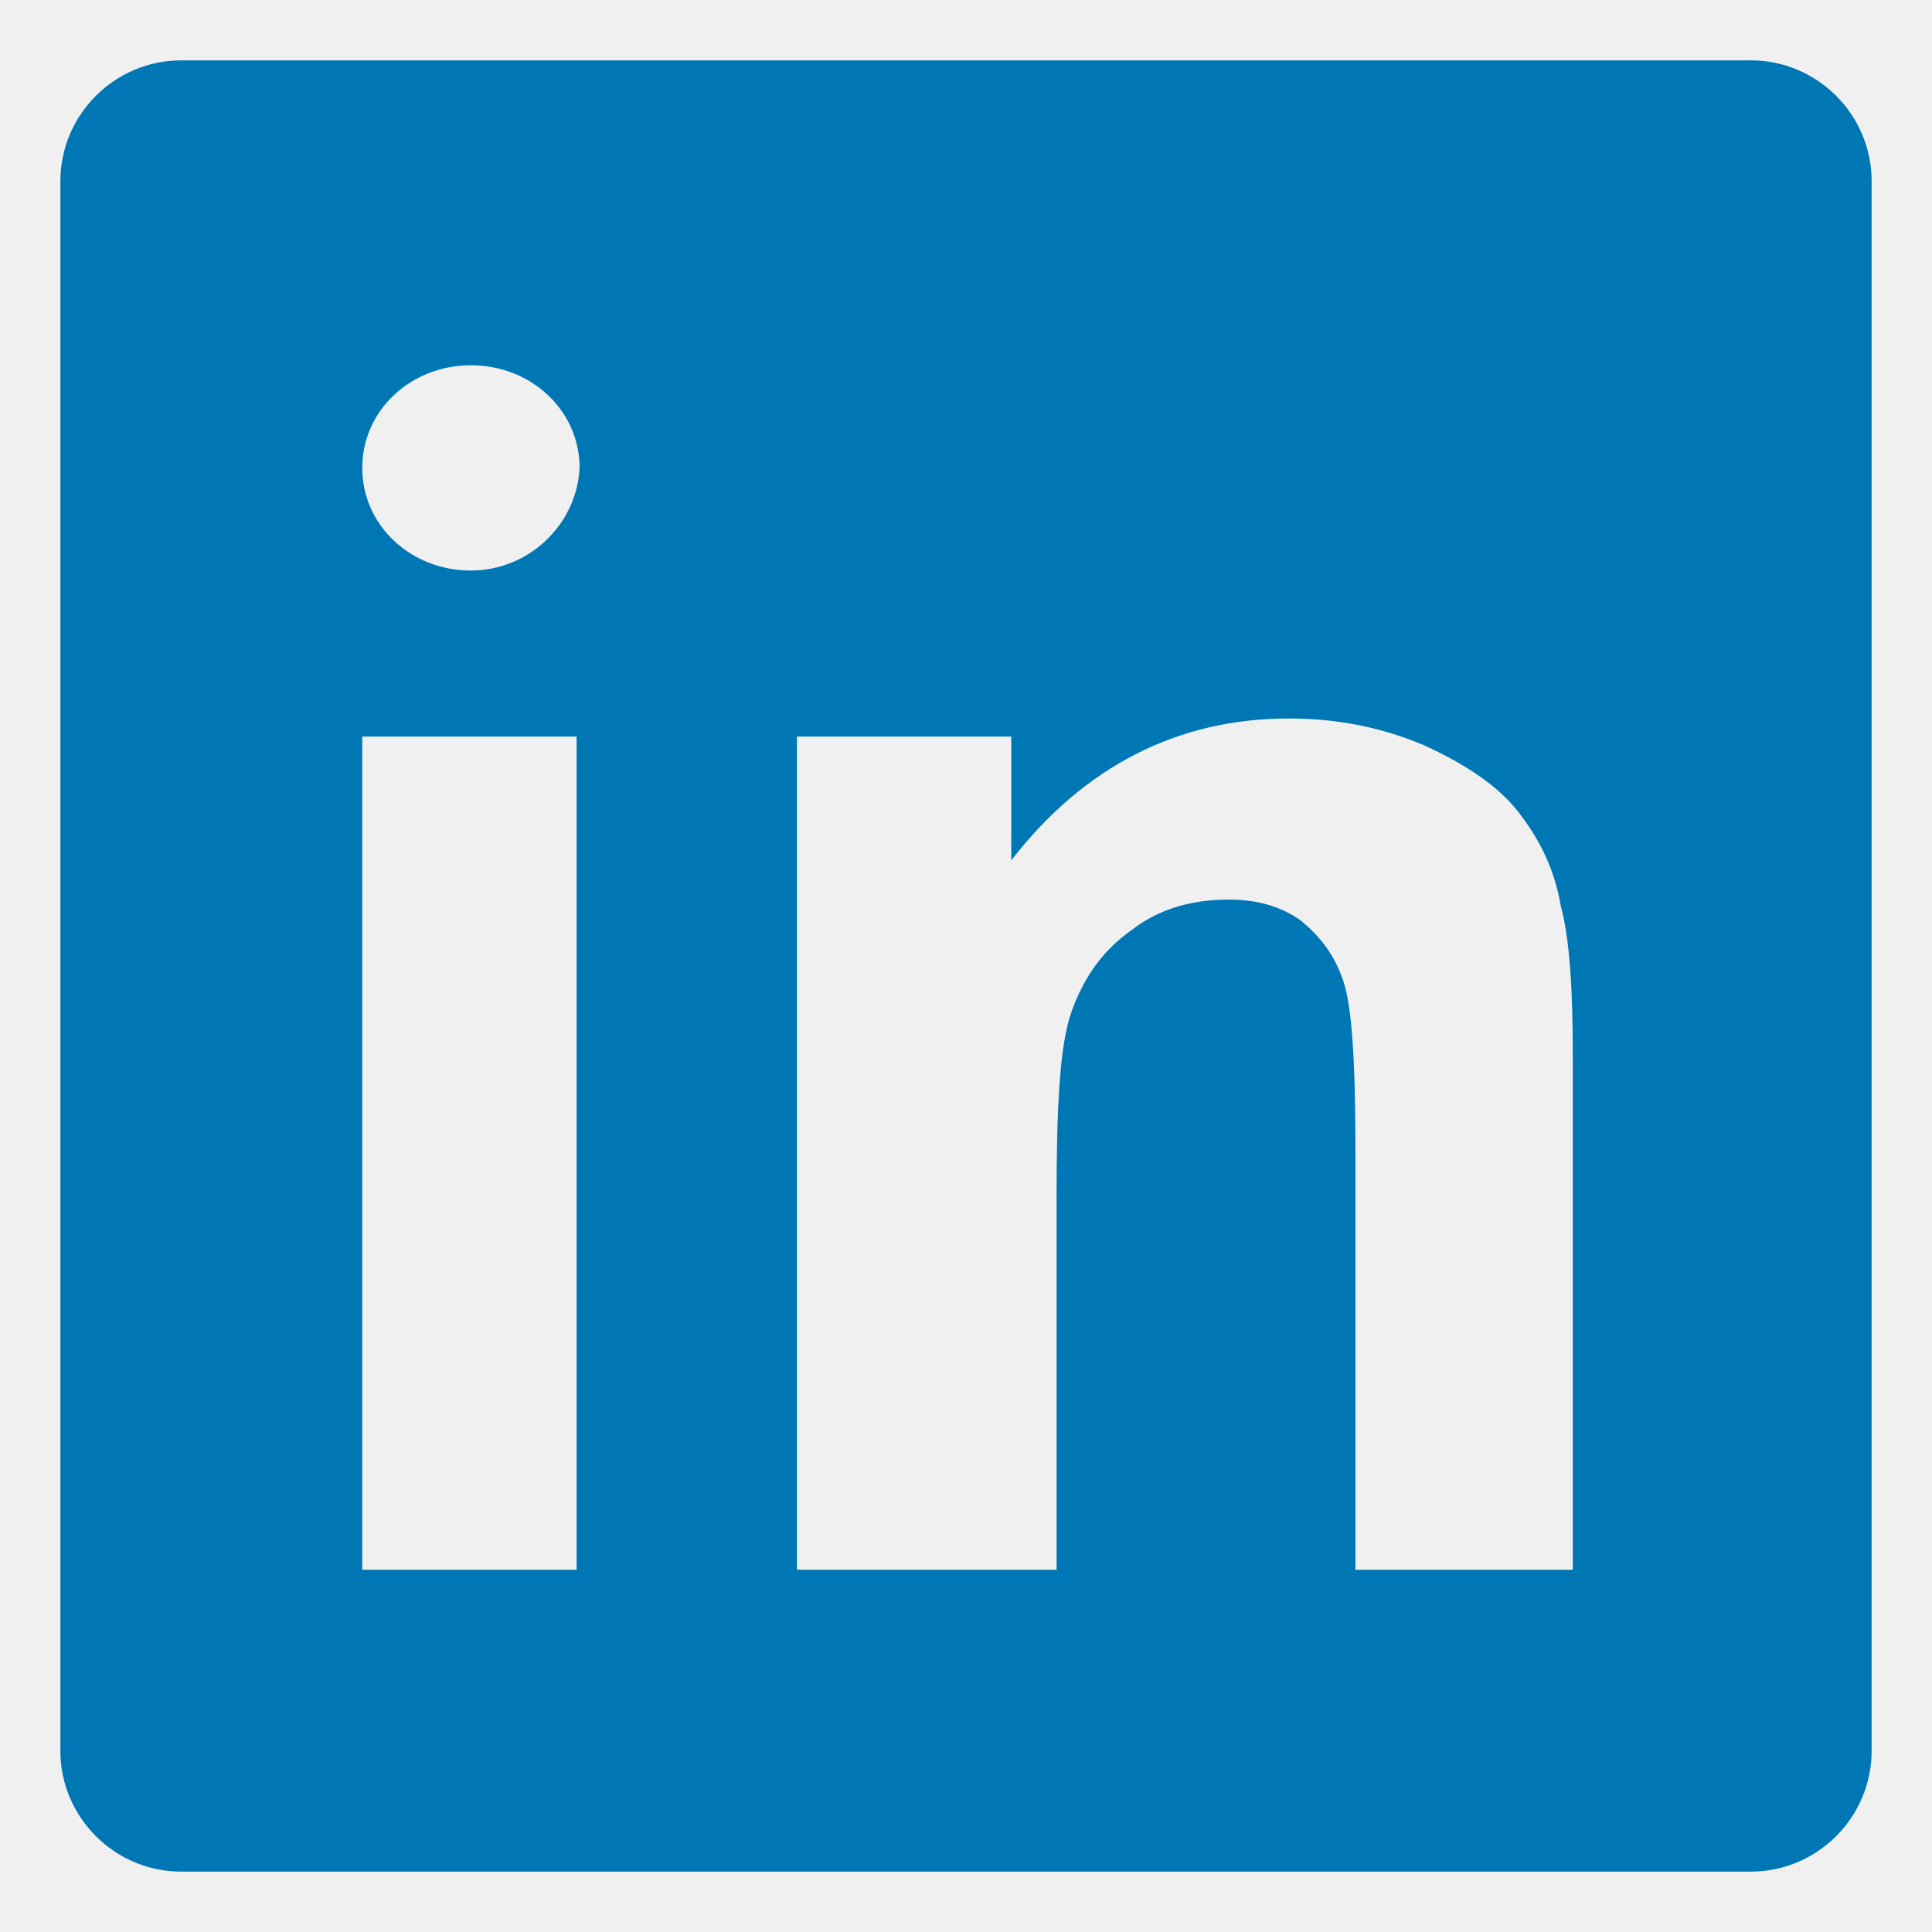
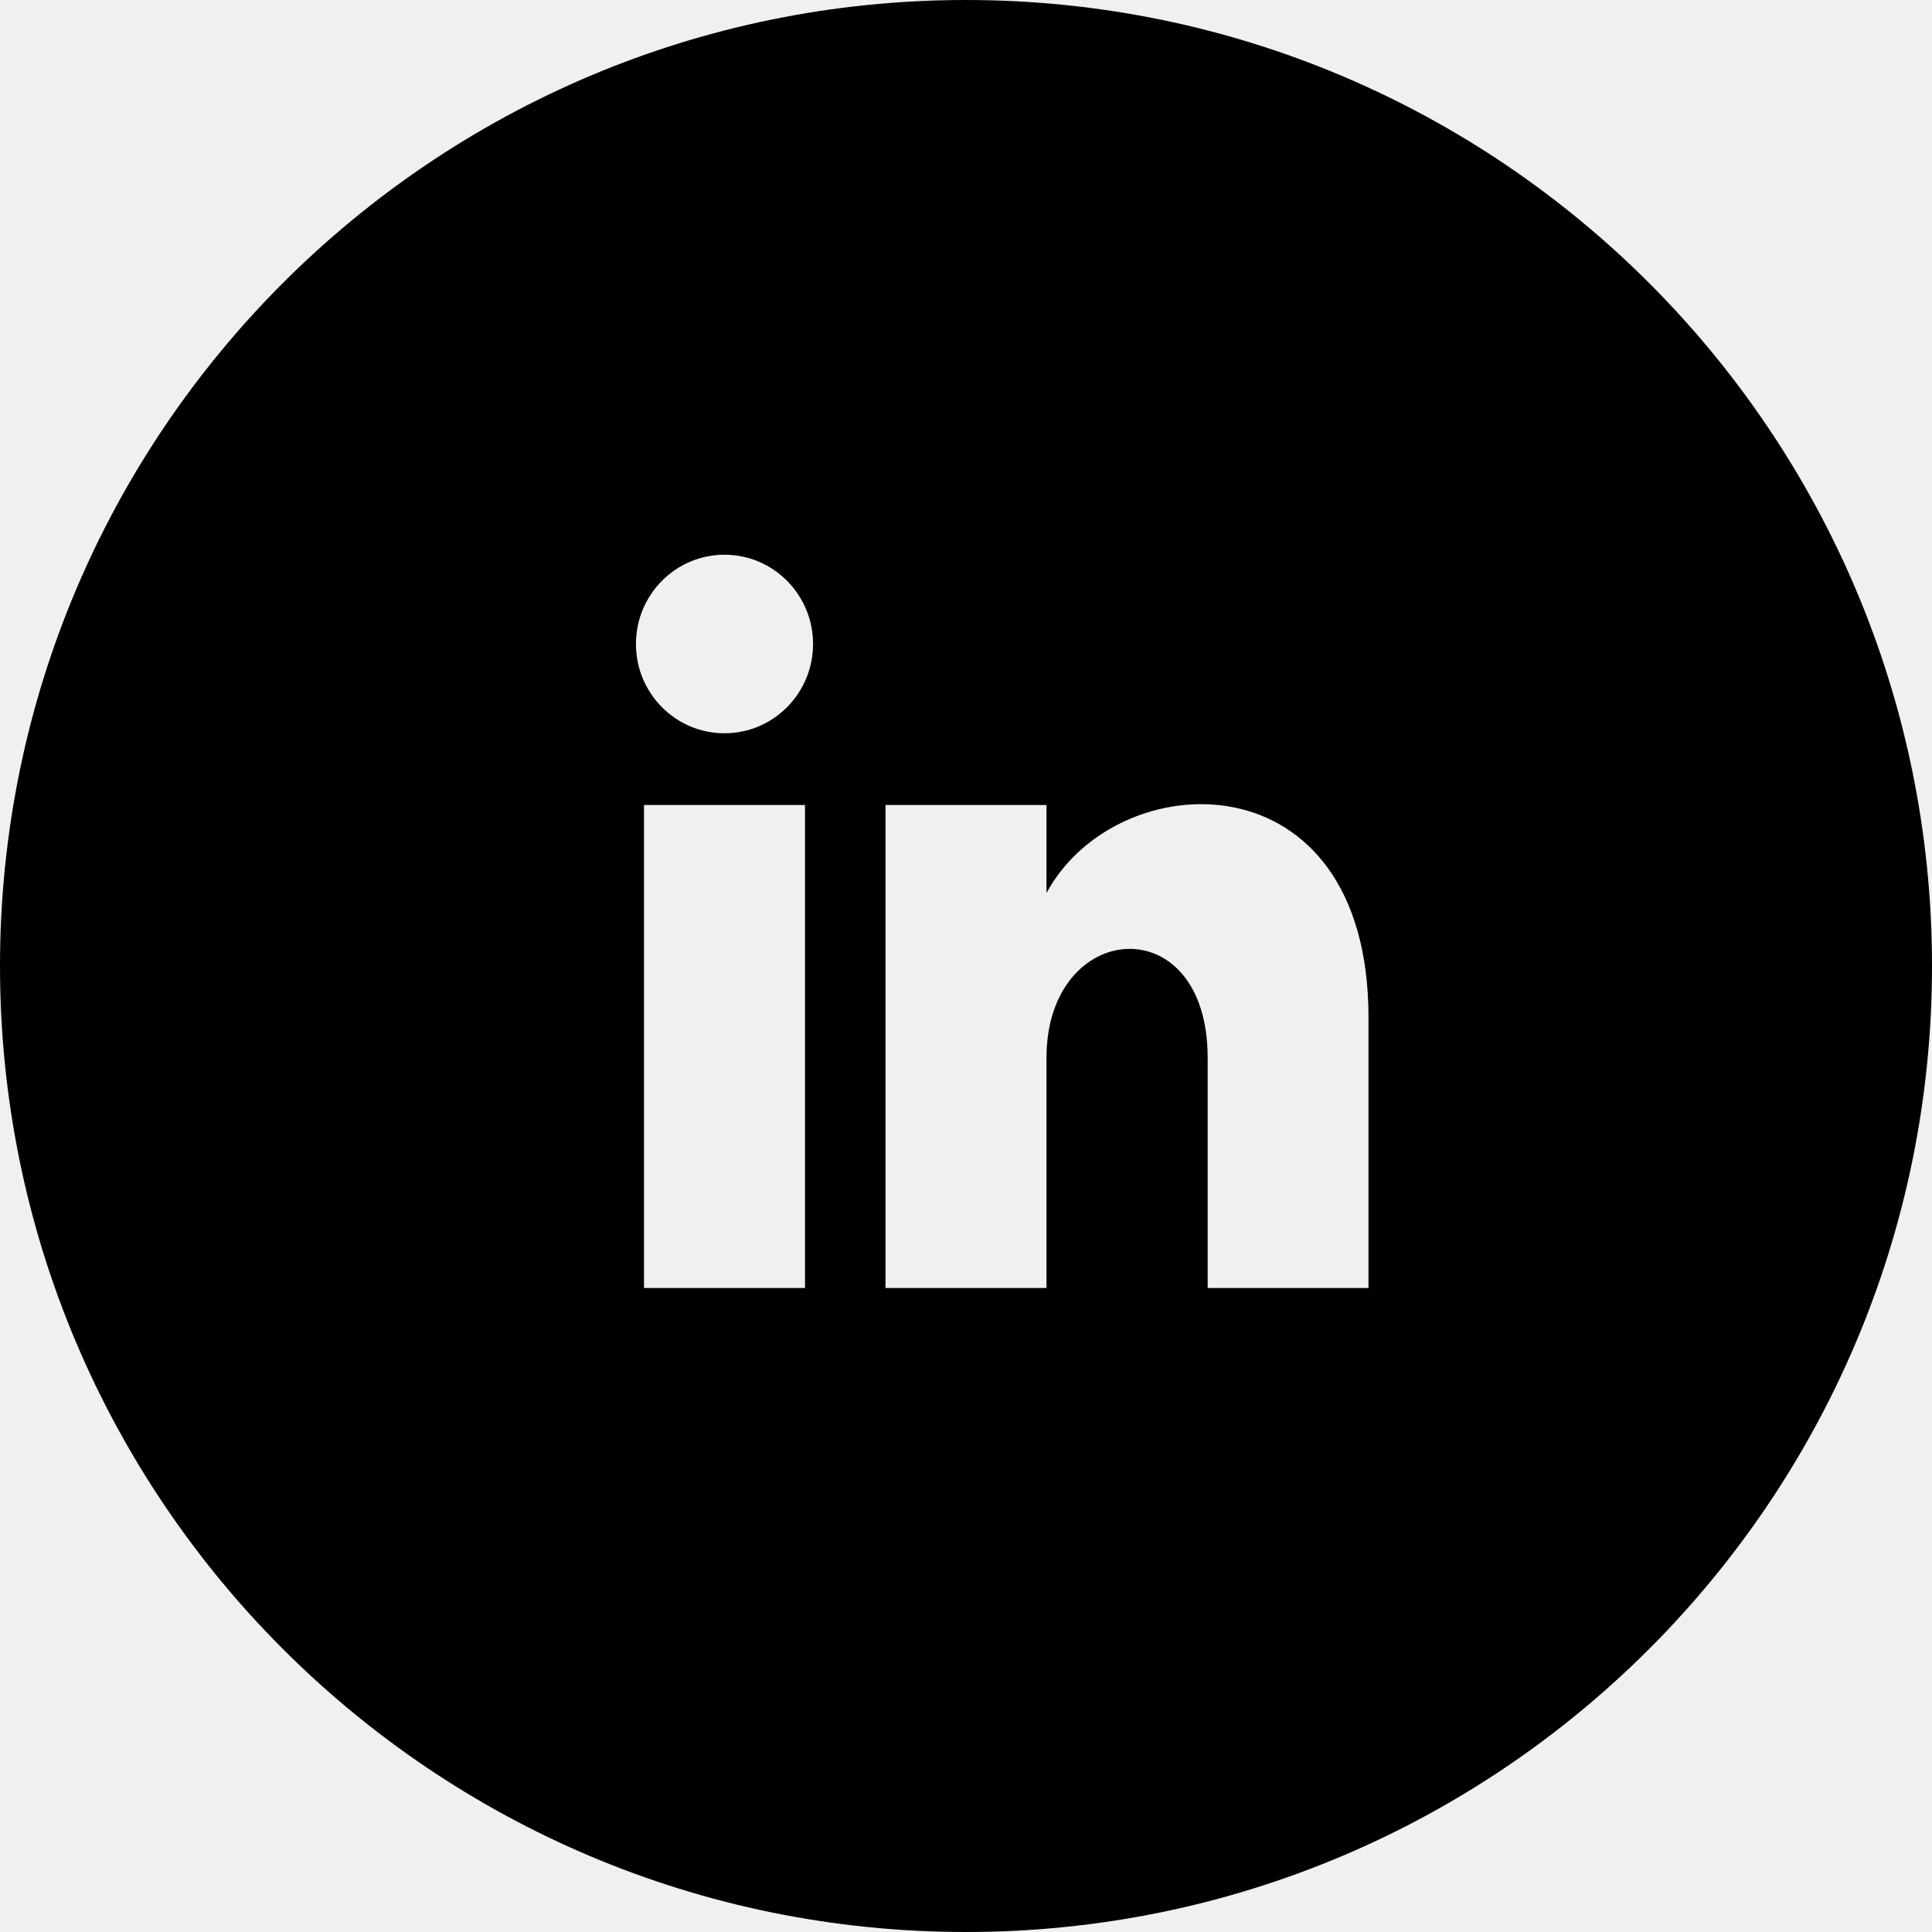
- <svg xmlns="http://www.w3.org/2000/svg" style="enable-background:new 0 0 64 64;" version="1.1" viewBox="0 0 64 64" xml:space="preserve">
-   <style type="text/css">
- 	.st0{fill:#4267B2;}
- 	.st1{fill:url(#SVGID_1_);}
- 	.st2{fill:#FFFFFF;}
- 	.st3{fill:#C2191E;}
- 	.st4{fill:#1DA1F3;}
- 	.st5{fill:#FEFE00;}
- 	.st6{fill:#25D366;stroke:#FFFFFF;stroke-width:5;stroke-miterlimit:10;}
- 	.st7{fill:#CB2027;}
- 	.st8{fill:#0077B5;}
- 	.st9{fill:url(#SVGID_2_);}
- 	.st10{fill:url(#SVGID_3_);}
- 	.st11{fill:#FF004F;}
- 	.st12{fill:#00F7EF;}
- 	.st13{fill:#5181B8;}
- 	.st14{fill:#395976;}
- 	.st15{fill:#F58220;}
- 	.st16{fill:#E6162D;}
- 	.st17{fill:#FF9933;}
- </style>
-   <g id="guidlines" />
-   <g id="FB" />
-   <g id="ig" />
-   <g id="yt" />
-   <g id="twitter" />
-   <g id="snapchat" />
-   <g id="WA" />
-   <g id="Pinterrest" />
-   <g id="Layer_9">
-     <path class="st8" d="M2,6v52c0,2.2,1.8,4,4,4h52c2.2,0,4-1.8,4-4V6c0-2.2-1.8-4-4-4H6C3.8,2,2,3.8,2,6z M19.1,52H12V24.4h7.1V52z    M15.6,18.9c-2,0-3.6-1.5-3.6-3.4c0-1.9,1.6-3.4,3.6-3.4c2,0,3.6,1.5,3.6,3.4C19.1,17.4,17.5,18.9,15.6,18.9z M52,52h-7.1V38.2   c0-2.9-0.1-4.8-0.4-5.7c-0.3-0.9-0.8-1.5-1.4-2c-0.7-0.5-1.5-0.7-2.4-0.7c-1.2,0-2.3,0.3-3.2,1c-1,0.7-1.6,1.6-2,2.7   c-0.4,1.1-0.5,3.2-0.5,6.2V52h-8.6V24.4h7.1v4.1c2.4-3.1,5.5-4.7,9.2-4.7c1.6,0,3.1,0.3,4.5,0.9c1.3,0.6,2.4,1.3,3.1,2.2   c0.7,0.9,1.2,1.9,1.4,3.1c0.3,1.1,0.4,2.8,0.4,4.9V52z" />
-   </g>
-   <g id="Layer_10" />
-   <g id="Layer_11" />
-   <g id="Layer_12" />
-   <g id="Layer_13" />
-   <g id="Layer_14" />
-   <g id="Layer_15" />
-   <g id="Layer_16" />
-   <g id="Layer_17" />
+ <svg xmlns="http://www.w3.org/2000/svg" width="24" height="24" viewBox="0 0 24 24">
+   <path d="M12 0c-6.627 0-12 5.373-12 12s5.373 12 12 12 12-5.373 12-12-5.373-12-12-12zm-2 16h-2v-6h2v6zm-1-6.891c-.607 0-1.1-.496-1.1-1.109 0-.612.492-1.109 1.1-1.109s1.1.497 1.1 1.109c0 .613-.493 1.109-1.1 1.109zm8 6.891h-1.998v-2.861c0-1.881-2.002-1.722-2.002 0v2.861h-2v-6h2v1.093c.872-1.616 4-1.736 4 1.548v3.359z" />
</svg>
